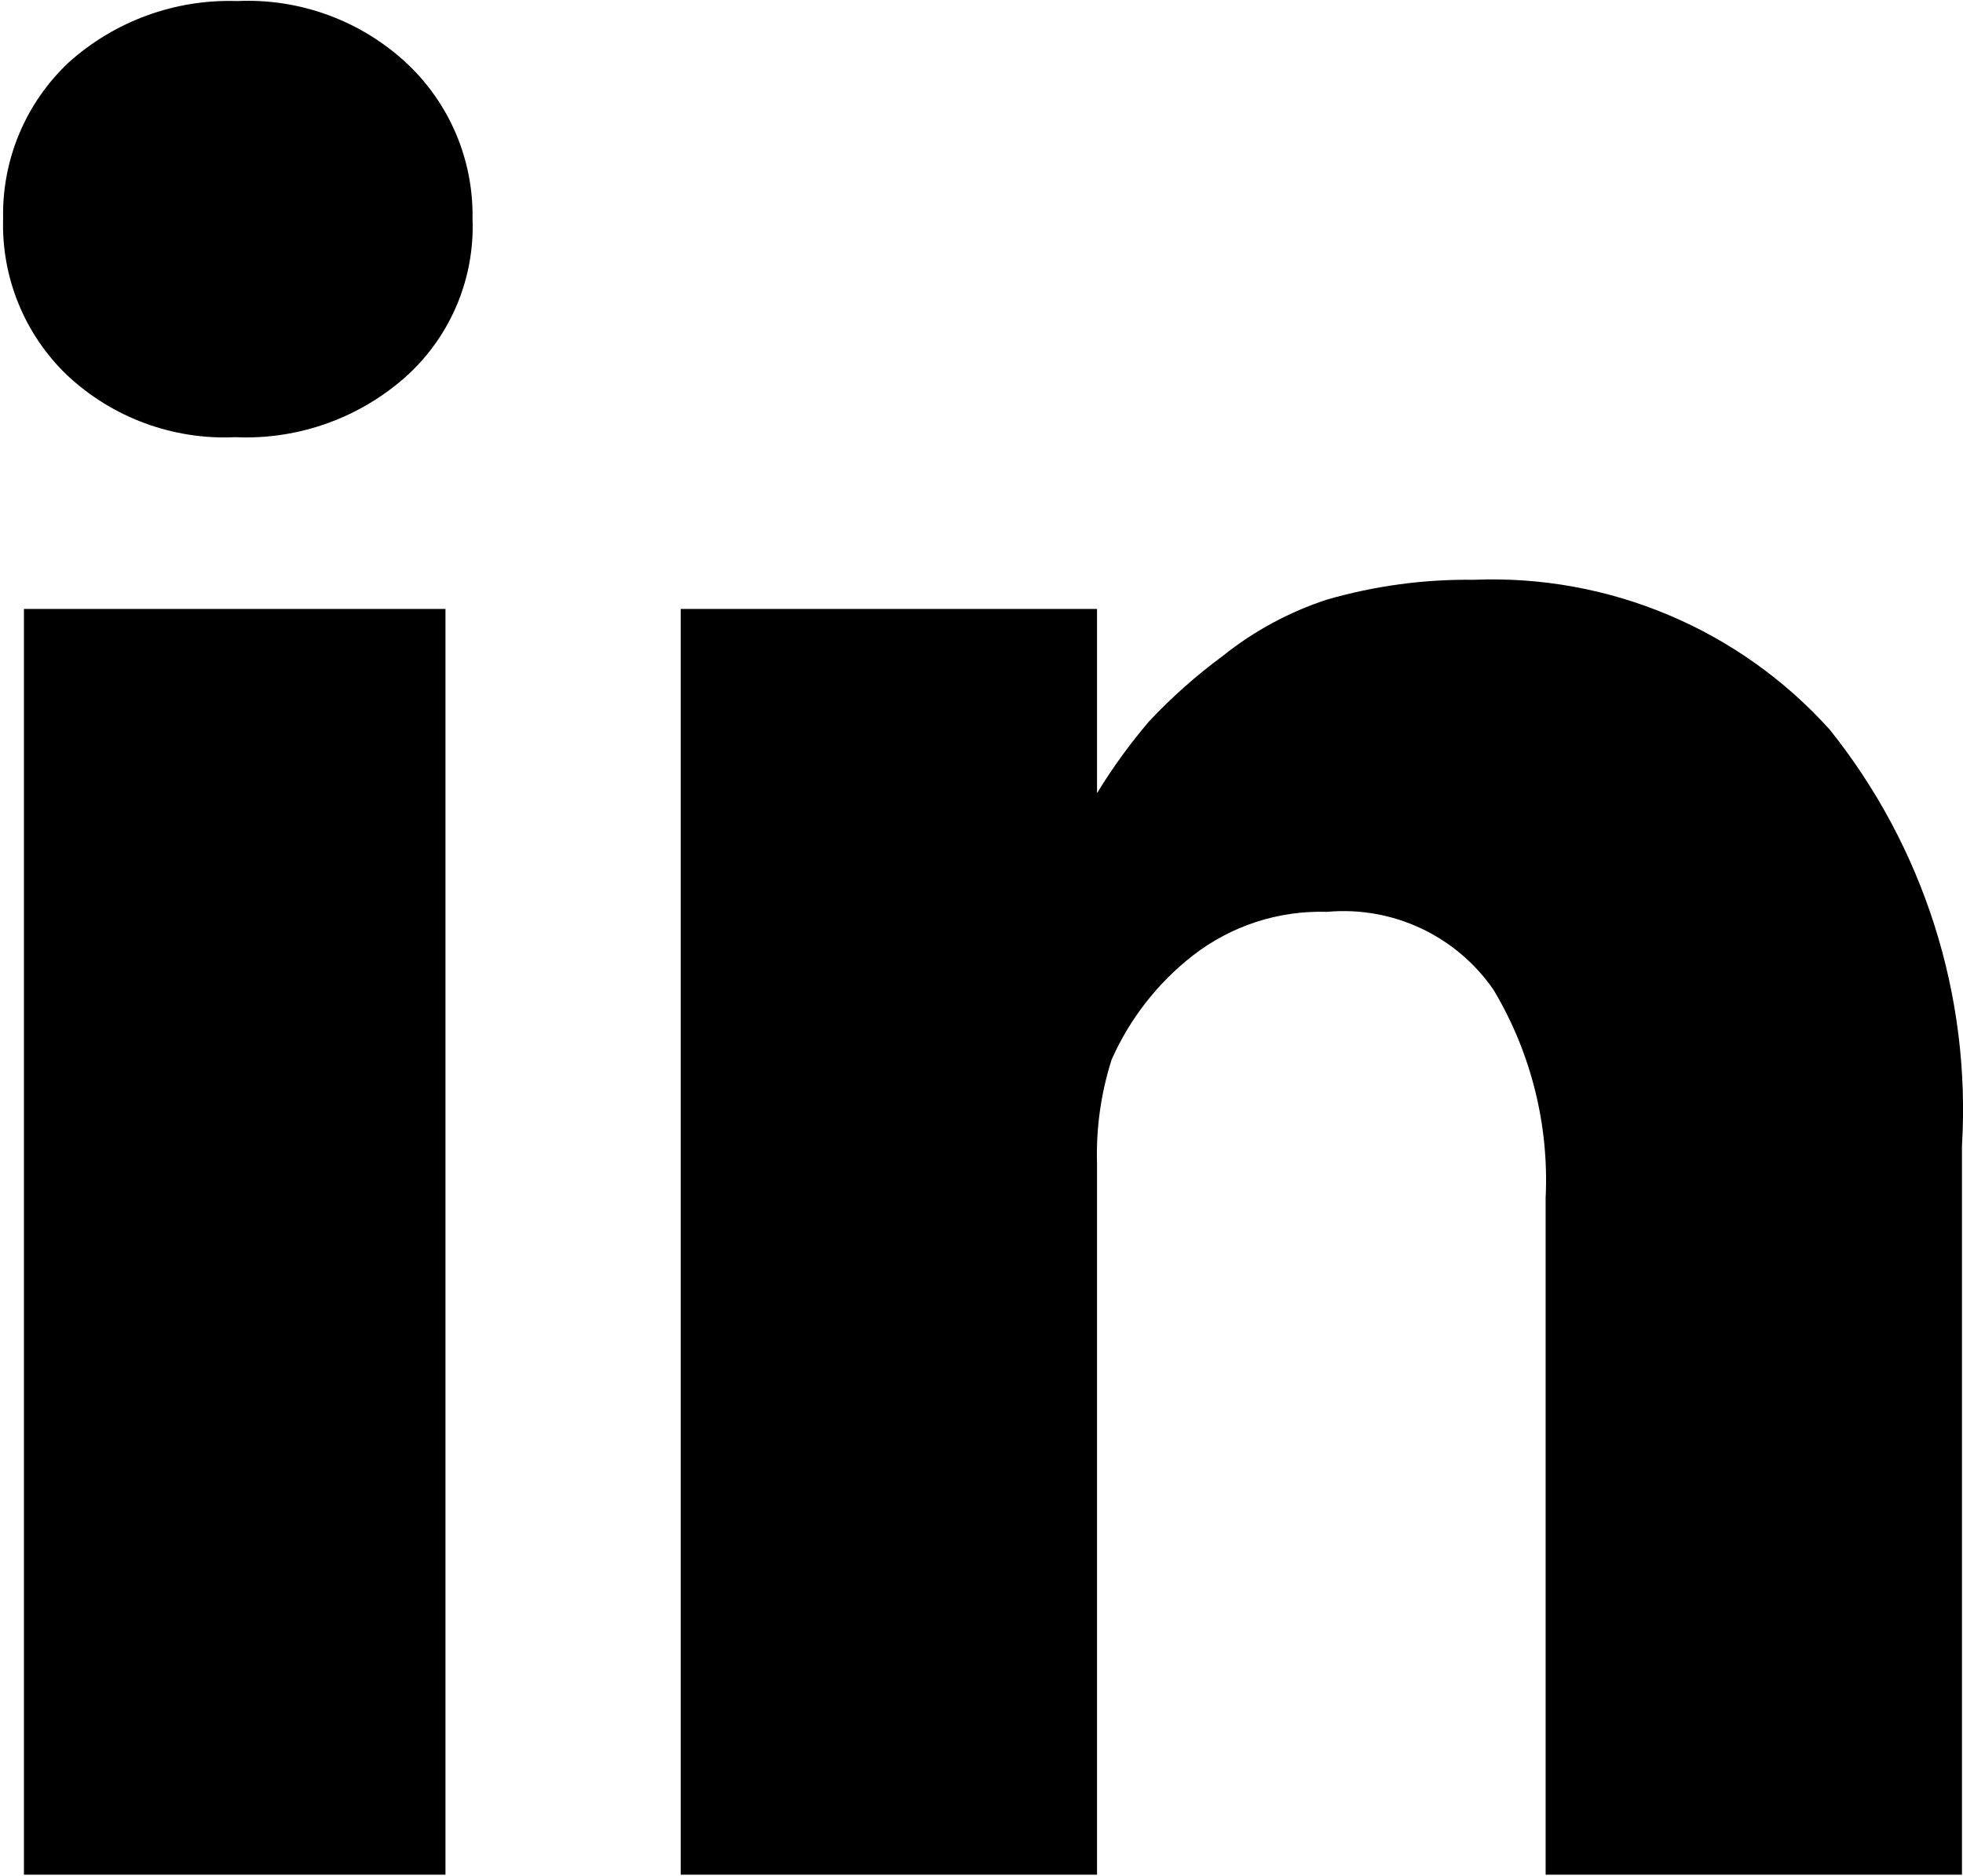
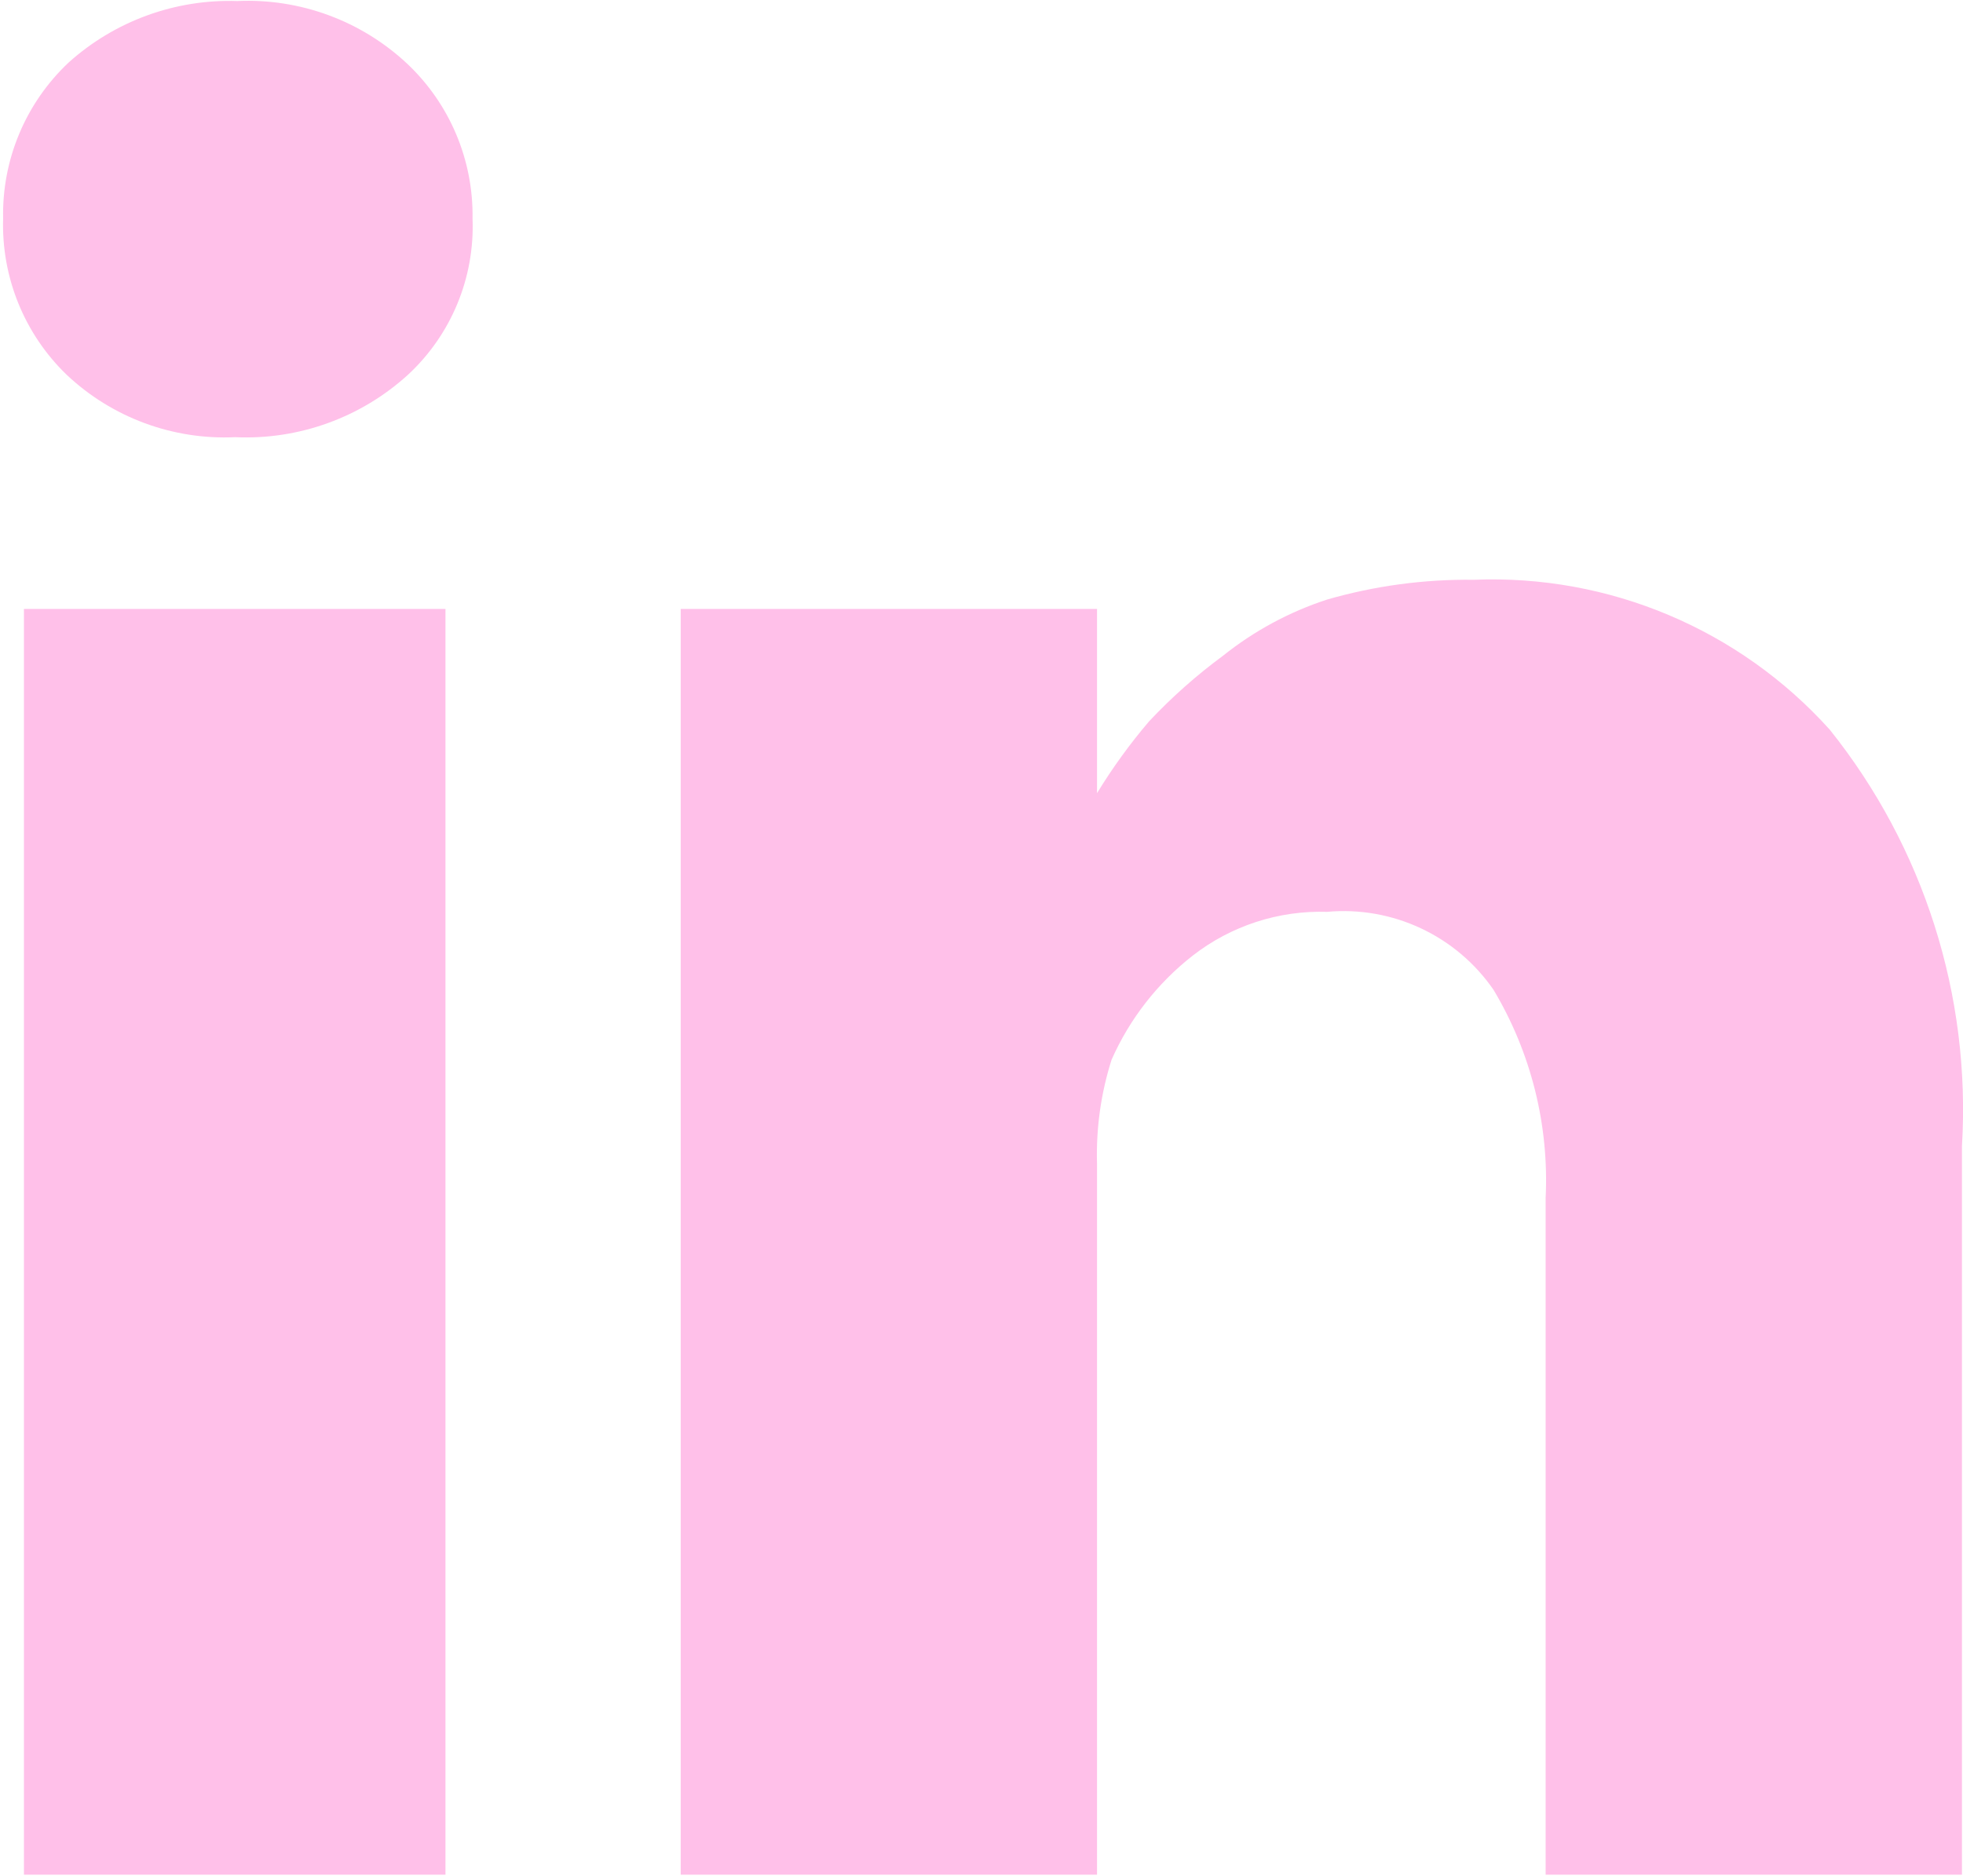
- <svg xmlns="http://www.w3.org/2000/svg" id="c004893c-db78-453f-a192-03de382e5225" data-name="Layer 1" viewBox="0 0 18.86 18.02">
-   <defs>
-     <style />
-   </defs>
-   <path class="2782bdf4-26e9-4e85-b40f-69736037e226" d="M4.79 4.09a1.94 1.94 0 0 1-.62 1.5 2.31 2.31 0 0 1-1.66.6 2.21 2.21 0 0 1-1.62-.6 2 2 0 0 1-.61-1.5 2 2 0 0 1 .63-1.5A2.31 2.31 0 0 1 2.53 2a2.24 2.24 0 0 1 1.63.6 2 2 0 0 1 .63 1.49zm-.26 3.75V20H.48V7.84zM19.1 13v7h-4v-6.5a3.56 3.56 0 0 0-.5-2 1.75 1.75 0 0 0-1.6-.75 2 2 0 0 0-1.29.42 2.61 2.61 0 0 0-.78 1 3 3 0 0 0-.14 1V20h-4v-7.94-4.22h4v1.77a5.38 5.38 0 0 1 .5-.69 5.23 5.23 0 0 1 .71-.63 3.18 3.18 0 0 1 1-.54 4.86 4.86 0 0 1 1.41-.19A4.36 4.36 0 0 1 17.83 9a5.84 5.84 0 0 1 1.27 4z" transform="translate(-.25 -1.99)" />
+ <svg xmlns="http://www.w3.org/2000/svg" data-name="Layer 1" viewBox="0 0 18.86 18.02">
+   <path class="2782bdf4-26e9-4e85-b40f-69736037e226" d="M4.54 2.1a1.94 1.94 0 01-.62 1.5 2.31 2.31 0 01-1.66.6 2.21 2.21 0 01-1.62-.6 2 2 0 01-.61-1.5A2 2 0 01.66.6 2.31 2.31 0 012.28.01a2.24 2.24 0 011.63.6 2 2 0 01.63 1.49zm-.26 3.75v12.16H.23V5.85zm14.57 5.16v7h-4v-6.5a3.56 3.56 0 00-.5-2 1.75 1.75 0 00-1.6-.75 2 2 0 00-1.29.42 2.61 2.61 0 00-.78 1 3 3 0 00-.14 1v6.83h-4v-7.94-4.22h4v1.77a5.38 5.38 0 01.5-.69 5.23 5.23 0 01.71-.63 3.18 3.18 0 011-.54 4.86 4.86 0 011.41-.19 4.36 4.36 0 013.42 1.44 5.84 5.84 0 011.27 4z" fill="#ffc0e9" />
</svg>
